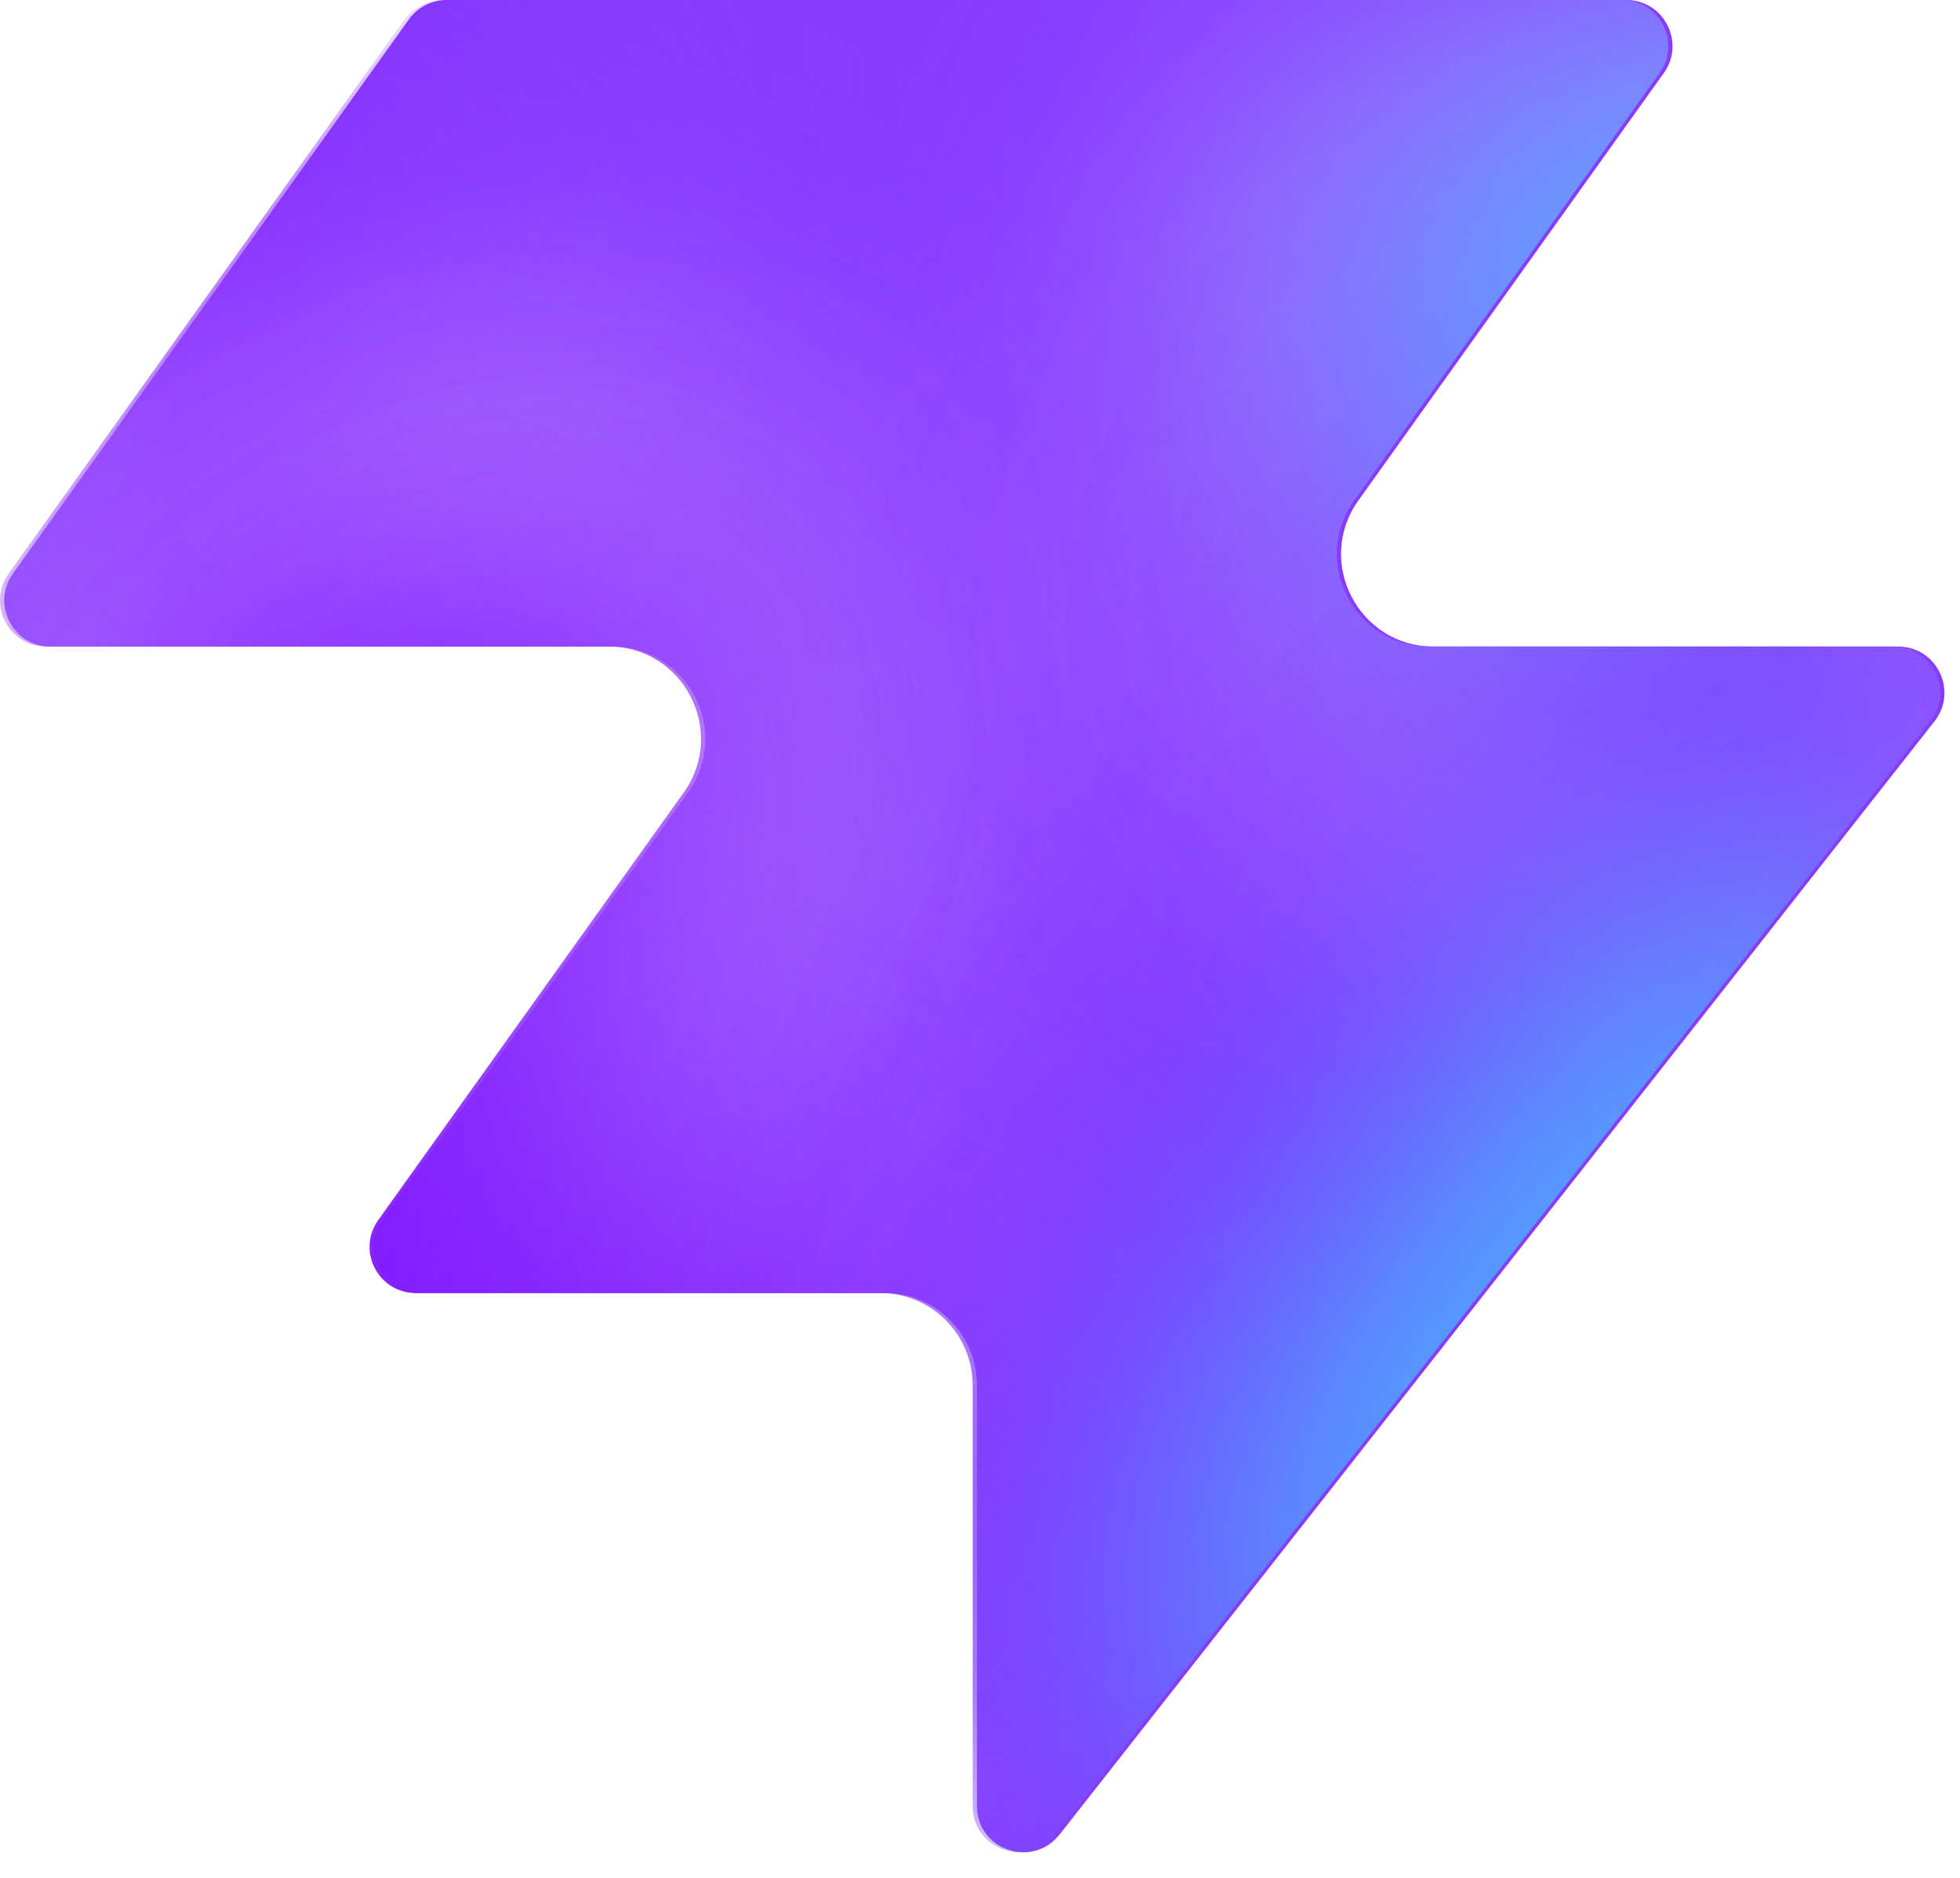
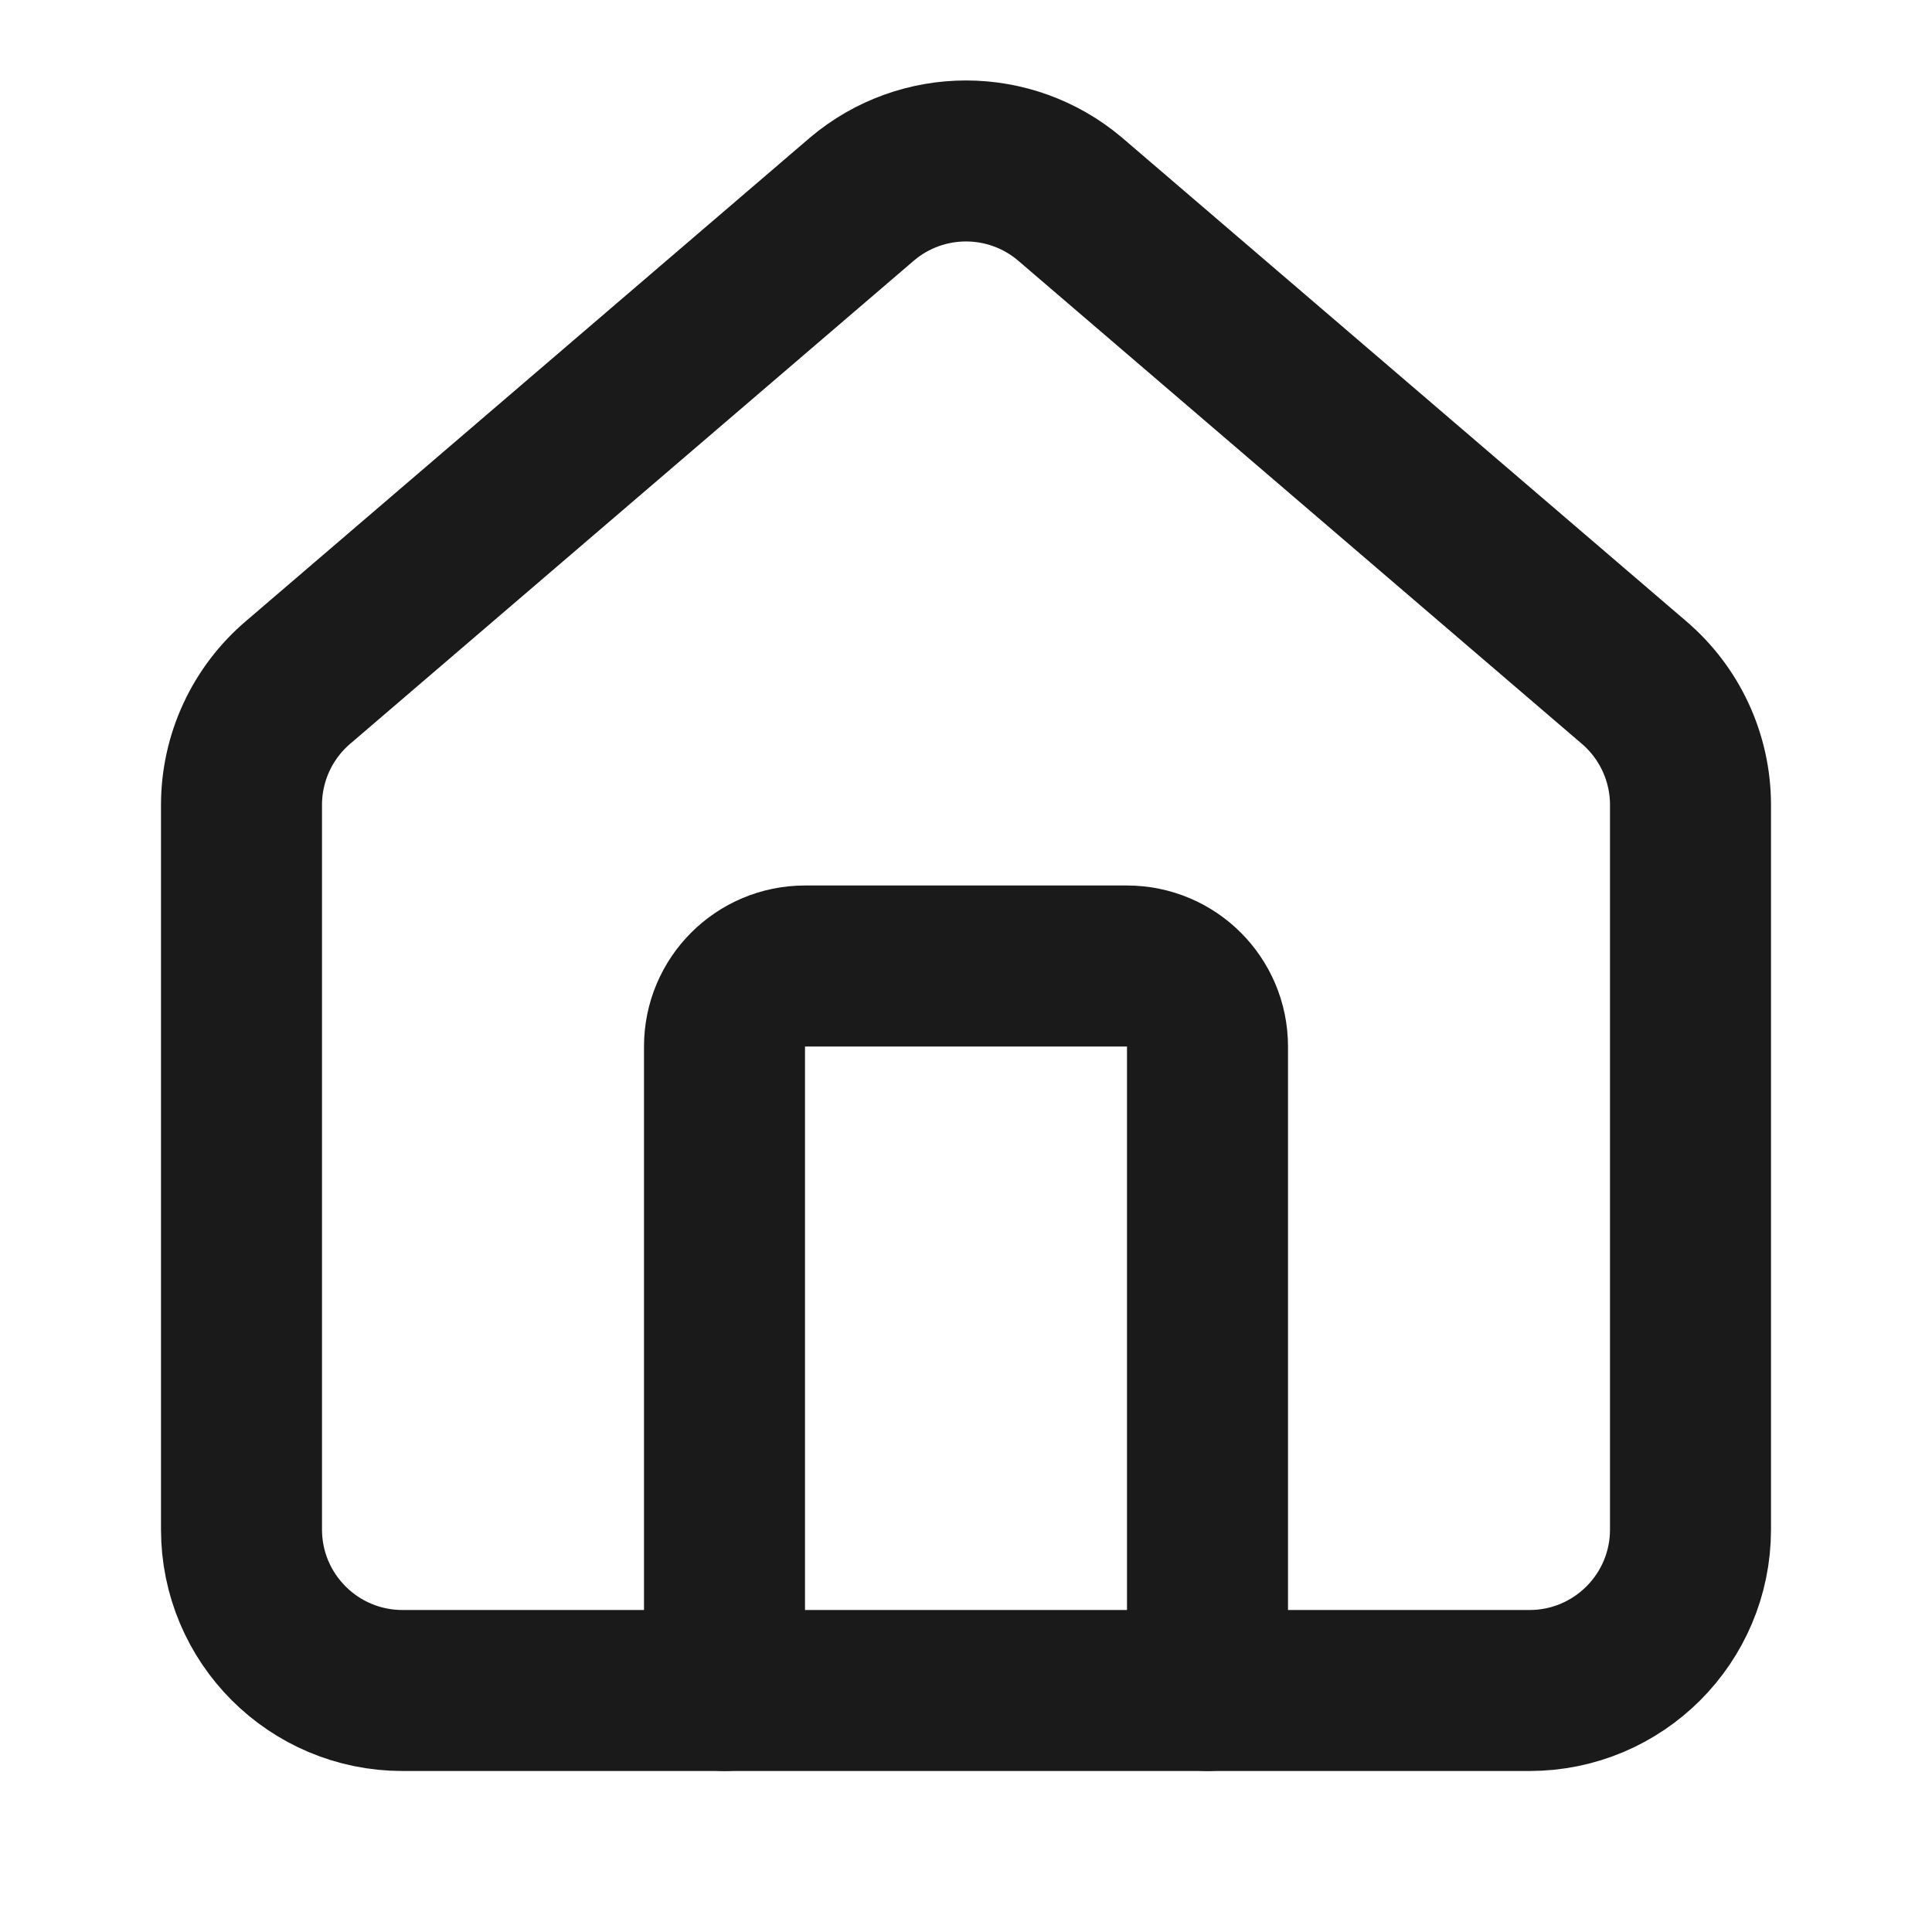
- <svg xmlns="http://www.w3.org/2000/svg" width="48" height="46" fill="none" viewBox="0 0 48 46">
-   <path fill="#863bff" d="M25.946 44.938c-.664.845-2.021.375-2.021-.698V33.937a2.26 2.26 0 0 0-2.262-2.262H10.287c-.92 0-1.456-1.04-.92-1.788l7.48-10.471c1.07-1.497 0-3.578-1.842-3.578H1.237c-.92 0-1.456-1.04-.92-1.788L10.013.474c.214-.297.556-.474.92-.474h28.894c.92 0 1.456 1.04.92 1.788l-7.48 10.471c-1.07 1.498 0 3.579 1.842 3.579h11.377c.943 0 1.473 1.088.89 1.83L25.947 44.94z" style="fill:#863bff;fill:color(display-p3 .525 .23 1);fill-opacity:1" />
-   <mask id="a" width="48" height="46" x="0" y="0" maskUnits="userSpaceOnUse" style="mask-type:alpha">
-     <path fill="#000" d="M25.842 44.938c-.664.844-2.021.375-2.021-.698V33.937a2.26 2.26 0 0 0-2.262-2.262H10.183c-.92 0-1.456-1.04-.92-1.788l7.48-10.471c1.07-1.498 0-3.579-1.842-3.579H1.133c-.92 0-1.456-1.04-.92-1.787L9.91.473c.214-.297.556-.474.92-.474h28.894c.92 0 1.456 1.04.92 1.788l-7.48 10.471c-1.07 1.498 0 3.578 1.842 3.578h11.377c.943 0 1.473 1.088.89 1.832L25.843 44.94z" style="fill:#000;fill-opacity:1" />
-   </mask>
-   <g mask="url(#a)">
-     <g filter="url(#b)">
-       <ellipse cx="5.508" cy="14.704" fill="#ede6ff" rx="5.508" ry="14.704" style="fill:#ede6ff;fill:color(display-p3 .927 .903 1);fill-opacity:1" transform="matrix(.00324 1 1 -.00324 -4.47 31.516)" />
-     </g>
-     <g filter="url(#c)">
-       <ellipse cx="10.399" cy="29.851" fill="#ede6ff" rx="10.399" ry="29.851" style="fill:#ede6ff;fill:color(display-p3 .927 .903 1);fill-opacity:1" transform="matrix(.00324 1 1 -.00324 -39.328 7.883)" />
-     </g>
-     <g filter="url(#d)">
-       <ellipse cx="5.508" cy="30.487" fill="#7e14ff" rx="5.508" ry="30.487" style="fill:#7e14ff;fill:color(display-p3 .492 .077 1);fill-opacity:1" transform="rotate(89.814 -25.913 -14.639)scale(1 -1)" />
-     </g>
-     <g filter="url(#e)">
-       <ellipse cx="5.508" cy="30.599" fill="#7e14ff" rx="5.508" ry="30.599" style="fill:#7e14ff;fill:color(display-p3 .492 .077 1);fill-opacity:1" transform="rotate(89.814 -32.644 -3.334)scale(1 -1)" />
-     </g>
-     <g filter="url(#f)">
-       <ellipse cx="5.508" cy="30.599" fill="#7e14ff" rx="5.508" ry="30.599" style="fill:#7e14ff;fill:color(display-p3 .492 .077 1);fill-opacity:1" transform="matrix(.00324 1 1 -.00324 -34.34 30.47)" />
-     </g>
-     <g filter="url(#g)">
-       <ellipse cx="14.072" cy="22.078" fill="#ede6ff" rx="14.072" ry="22.078" style="fill:#ede6ff;fill:color(display-p3 .927 .903 1);fill-opacity:1" transform="rotate(93.35 24.506 48.493)scale(-1 1)" />
-     </g>
-     <g filter="url(#h)">
-       <ellipse cx="3.47" cy="21.501" fill="#7e14ff" rx="3.47" ry="21.501" style="fill:#7e14ff;fill:color(display-p3 .492 .077 1);fill-opacity:1" transform="rotate(89.009 28.708 47.59)scale(-1 1)" />
-     </g>
-     <g filter="url(#i)">
-       <ellipse cx="3.47" cy="21.501" fill="#7e14ff" rx="3.47" ry="21.501" style="fill:#7e14ff;fill:color(display-p3 .492 .077 1);fill-opacity:1" transform="rotate(89.009 28.708 47.59)scale(-1 1)" />
-     </g>
-     <g filter="url(#j)">
-       <ellipse cx=".387" cy="8.972" fill="#7e14ff" rx="4.407" ry="29.108" style="fill:#7e14ff;fill:color(display-p3 .492 .077 1);fill-opacity:1" transform="rotate(39.51 .387 8.972)" />
-     </g>
-     <g filter="url(#k)">
-       <ellipse cx="47.523" cy="-6.092" fill="#7e14ff" rx="4.407" ry="29.108" style="fill:#7e14ff;fill:color(display-p3 .492 .077 1);fill-opacity:1" transform="rotate(37.892 47.523 -6.092)" />
-     </g>
-     <g filter="url(#l)">
-       <ellipse cx="41.412" cy="6.333" fill="#47bfff" rx="5.971" ry="9.665" style="fill:#47bfff;fill:color(display-p3 .28 .748 1);fill-opacity:1" transform="rotate(37.892 41.412 6.333)" />
-     </g>
-     <g filter="url(#m)">
-       <ellipse cx="-1.879" cy="38.332" fill="#7e14ff" rx="4.407" ry="29.108" style="fill:#7e14ff;fill:color(display-p3 .492 .077 1);fill-opacity:1" transform="rotate(37.892 -1.88 38.332)" />
-     </g>
-     <g filter="url(#n)">
-       <ellipse cx="-1.879" cy="38.332" fill="#7e14ff" rx="4.407" ry="29.108" style="fill:#7e14ff;fill:color(display-p3 .492 .077 1);fill-opacity:1" transform="rotate(37.892 -1.88 38.332)" />
-     </g>
-     <g filter="url(#o)">
-       <ellipse cx="35.651" cy="29.907" fill="#7e14ff" rx="4.407" ry="29.108" style="fill:#7e14ff;fill:color(display-p3 .492 .077 1);fill-opacity:1" transform="rotate(37.892 35.651 29.907)" />
-     </g>
-     <g filter="url(#p)">
-       <ellipse cx="38.418" cy="32.4" fill="#47bfff" rx="5.971" ry="15.297" style="fill:#47bfff;fill:color(display-p3 .28 .748 1);fill-opacity:1" transform="rotate(37.892 38.418 32.4)" />
-     </g>
-   </g>
-   <defs>
-     <filter id="b" width="60.045" height="41.654" x="-19.77" y="16.149" color-interpolation-filters="sRGB" filterUnits="userSpaceOnUse">
-       <feFlood flood-opacity="0" result="BackgroundImageFix" />
-       <feBlend in="SourceGraphic" in2="BackgroundImageFix" result="shape" />
-       <feGaussianBlur result="effect1_foregroundBlur_2002_17158" stdDeviation="7.659" />
-     </filter>
-     <filter id="c" width="90.34" height="51.437" x="-54.613" y="-7.533" color-interpolation-filters="sRGB" filterUnits="userSpaceOnUse">
-       <feFlood flood-opacity="0" result="BackgroundImageFix" />
-       <feBlend in="SourceGraphic" in2="BackgroundImageFix" result="shape" />
-       <feGaussianBlur result="effect1_foregroundBlur_2002_17158" stdDeviation="7.659" />
-     </filter>
-     <filter id="d" width="79.355" height="29.4" x="-49.64" y="2.03" color-interpolation-filters="sRGB" filterUnits="userSpaceOnUse">
-       <feFlood flood-opacity="0" result="BackgroundImageFix" />
-       <feBlend in="SourceGraphic" in2="BackgroundImageFix" result="shape" />
-       <feGaussianBlur result="effect1_foregroundBlur_2002_17158" stdDeviation="4.596" />
-     </filter>
-     <filter id="e" width="79.579" height="29.4" x="-45.045" y="20.029" color-interpolation-filters="sRGB" filterUnits="userSpaceOnUse">
-       <feFlood flood-opacity="0" result="BackgroundImageFix" />
-       <feBlend in="SourceGraphic" in2="BackgroundImageFix" result="shape" />
-       <feGaussianBlur result="effect1_foregroundBlur_2002_17158" stdDeviation="4.596" />
-     </filter>
-     <filter id="f" width="79.579" height="29.4" x="-43.513" y="21.178" color-interpolation-filters="sRGB" filterUnits="userSpaceOnUse">
-       <feFlood flood-opacity="0" result="BackgroundImageFix" />
-       <feBlend in="SourceGraphic" in2="BackgroundImageFix" result="shape" />
-       <feGaussianBlur result="effect1_foregroundBlur_2002_17158" stdDeviation="4.596" />
-     </filter>
-     <filter id="g" width="74.749" height="58.852" x="15.756" y="-17.901" color-interpolation-filters="sRGB" filterUnits="userSpaceOnUse">
-       <feFlood flood-opacity="0" result="BackgroundImageFix" />
-       <feBlend in="SourceGraphic" in2="BackgroundImageFix" result="shape" />
-       <feGaussianBlur result="effect1_foregroundBlur_2002_17158" stdDeviation="7.659" />
-     </filter>
-     <filter id="h" width="61.377" height="25.362" x="23.548" y="2.284" color-interpolation-filters="sRGB" filterUnits="userSpaceOnUse">
-       <feFlood flood-opacity="0" result="BackgroundImageFix" />
-       <feBlend in="SourceGraphic" in2="BackgroundImageFix" result="shape" />
-       <feGaussianBlur result="effect1_foregroundBlur_2002_17158" stdDeviation="4.596" />
-     </filter>
-     <filter id="i" width="61.377" height="25.362" x="23.548" y="2.284" color-interpolation-filters="sRGB" filterUnits="userSpaceOnUse">
-       <feFlood flood-opacity="0" result="BackgroundImageFix" />
-       <feBlend in="SourceGraphic" in2="BackgroundImageFix" result="shape" />
-       <feGaussianBlur result="effect1_foregroundBlur_2002_17158" stdDeviation="4.596" />
-     </filter>
-     <filter id="j" width="56.045" height="63.649" x="-27.636" y="-22.853" color-interpolation-filters="sRGB" filterUnits="userSpaceOnUse">
-       <feFlood flood-opacity="0" result="BackgroundImageFix" />
-       <feBlend in="SourceGraphic" in2="BackgroundImageFix" result="shape" />
-       <feGaussianBlur result="effect1_foregroundBlur_2002_17158" stdDeviation="4.596" />
-     </filter>
-     <filter id="k" width="54.814" height="64.646" x="20.116" y="-38.415" color-interpolation-filters="sRGB" filterUnits="userSpaceOnUse">
-       <feFlood flood-opacity="0" result="BackgroundImageFix" />
-       <feBlend in="SourceGraphic" in2="BackgroundImageFix" result="shape" />
-       <feGaussianBlur result="effect1_foregroundBlur_2002_17158" stdDeviation="4.596" />
-     </filter>
-     <filter id="l" width="33.541" height="35.313" x="24.641" y="-11.323" color-interpolation-filters="sRGB" filterUnits="userSpaceOnUse">
-       <feFlood flood-opacity="0" result="BackgroundImageFix" />
-       <feBlend in="SourceGraphic" in2="BackgroundImageFix" result="shape" />
-       <feGaussianBlur result="effect1_foregroundBlur_2002_17158" stdDeviation="4.596" />
-     </filter>
-     <filter id="m" width="54.814" height="64.646" x="-29.286" y="6.009" color-interpolation-filters="sRGB" filterUnits="userSpaceOnUse">
-       <feFlood flood-opacity="0" result="BackgroundImageFix" />
-       <feBlend in="SourceGraphic" in2="BackgroundImageFix" result="shape" />
-       <feGaussianBlur result="effect1_foregroundBlur_2002_17158" stdDeviation="4.596" />
-     </filter>
-     <filter id="n" width="54.814" height="64.646" x="-29.286" y="6.009" color-interpolation-filters="sRGB" filterUnits="userSpaceOnUse">
-       <feFlood flood-opacity="0" result="BackgroundImageFix" />
-       <feBlend in="SourceGraphic" in2="BackgroundImageFix" result="shape" />
-       <feGaussianBlur result="effect1_foregroundBlur_2002_17158" stdDeviation="4.596" />
-     </filter>
-     <filter id="o" width="54.814" height="64.646" x="8.244" y="-2.416" color-interpolation-filters="sRGB" filterUnits="userSpaceOnUse">
-       <feFlood flood-opacity="0" result="BackgroundImageFix" />
-       <feBlend in="SourceGraphic" in2="BackgroundImageFix" result="shape" />
-       <feGaussianBlur result="effect1_foregroundBlur_2002_17158" stdDeviation="4.596" />
-     </filter>
-     <filter id="p" width="39.409" height="43.623" x="18.713" y="10.588" color-interpolation-filters="sRGB" filterUnits="userSpaceOnUse">
-       <feFlood flood-opacity="0" result="BackgroundImageFix" />
-       <feBlend in="SourceGraphic" in2="BackgroundImageFix" result="shape" />
-       <feGaussianBlur result="effect1_foregroundBlur_2002_17158" stdDeviation="4.596" />
-     </filter>
-   </defs>
+ <svg xmlns="http://www.w3.org/2000/svg" width="24" height="24" viewBox="0 0 24 24" fill="none" stroke="#1a1a1a" stroke-width="2" stroke-linecap="round" stroke-linejoin="round">
+   <path d="M15 21v-8a1 1 0 0 0-1-1h-4a1 1 0 0 0-1 1v8" />
+   <path d="M3 10a2 2 0 0 1 .709-1.528l7-6a2 2 0 0 1 2.582 0l7 6A2 2 0 0 1 21 10v9a2 2 0 0 1-2 2H5a2 2 0 0 1-2-2z" />
</svg>
